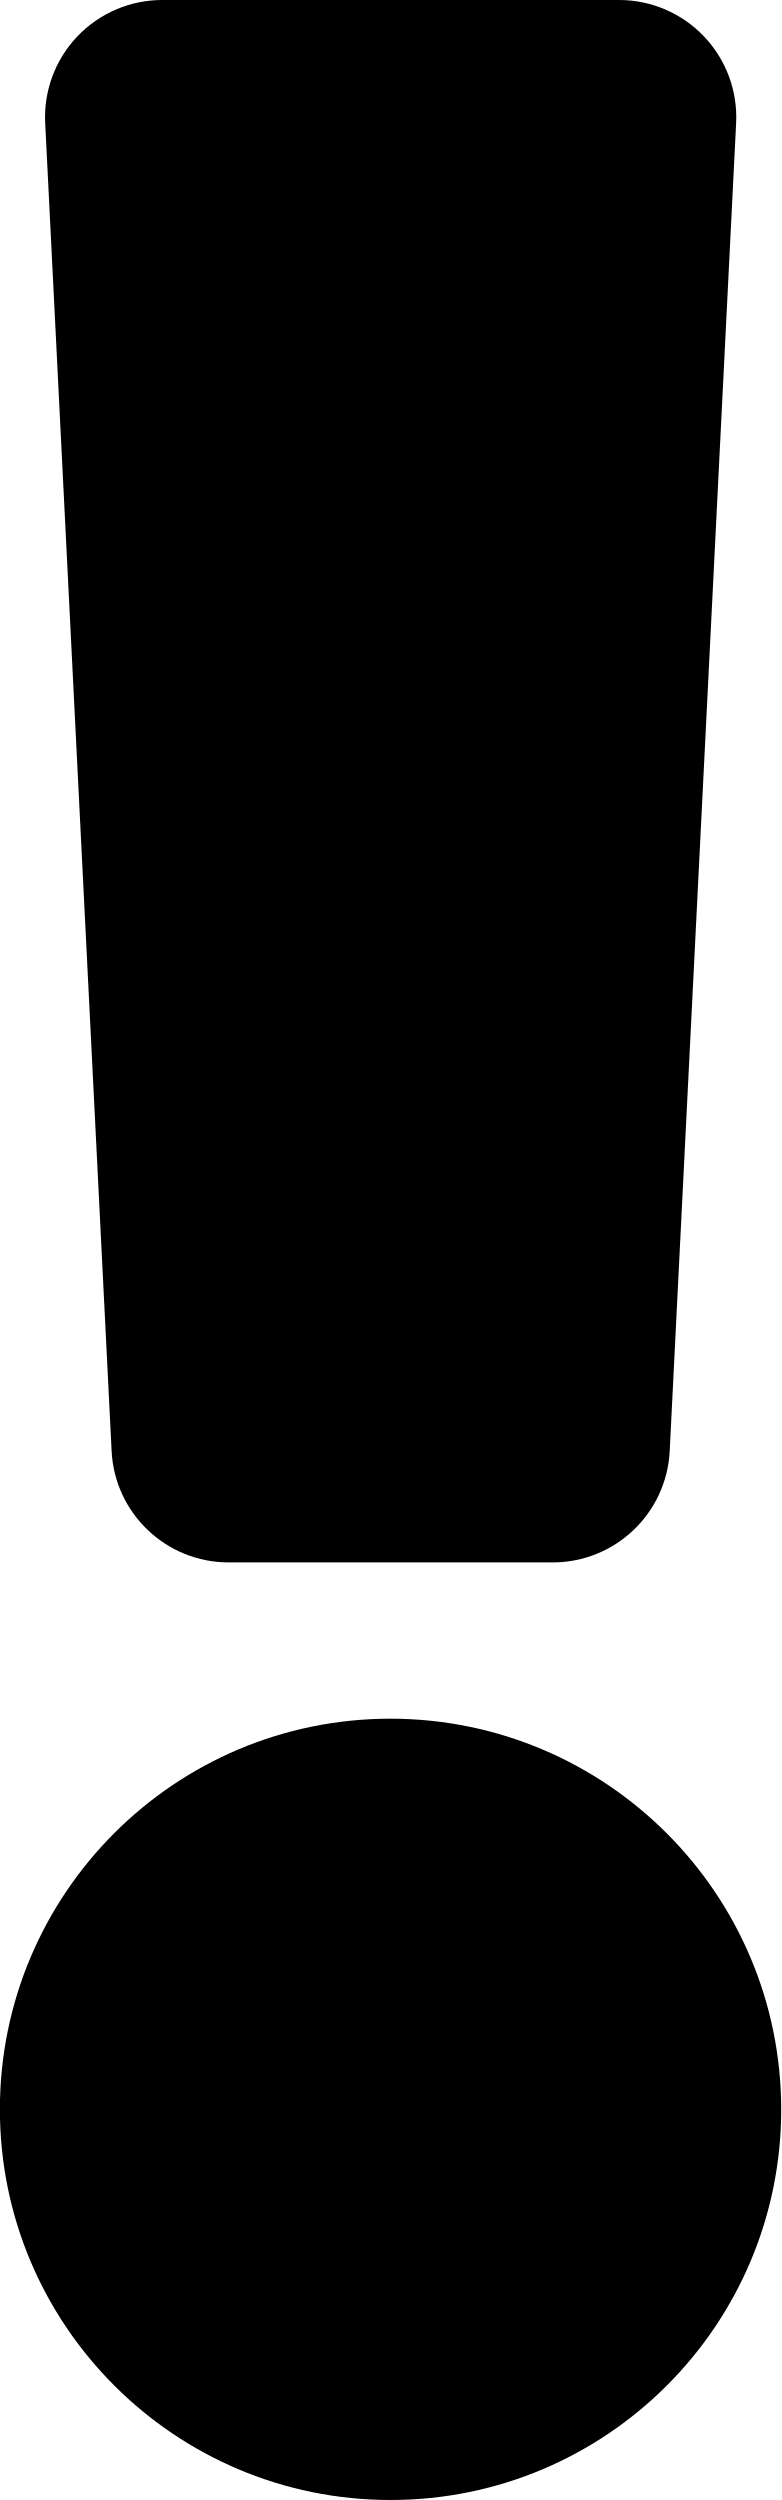
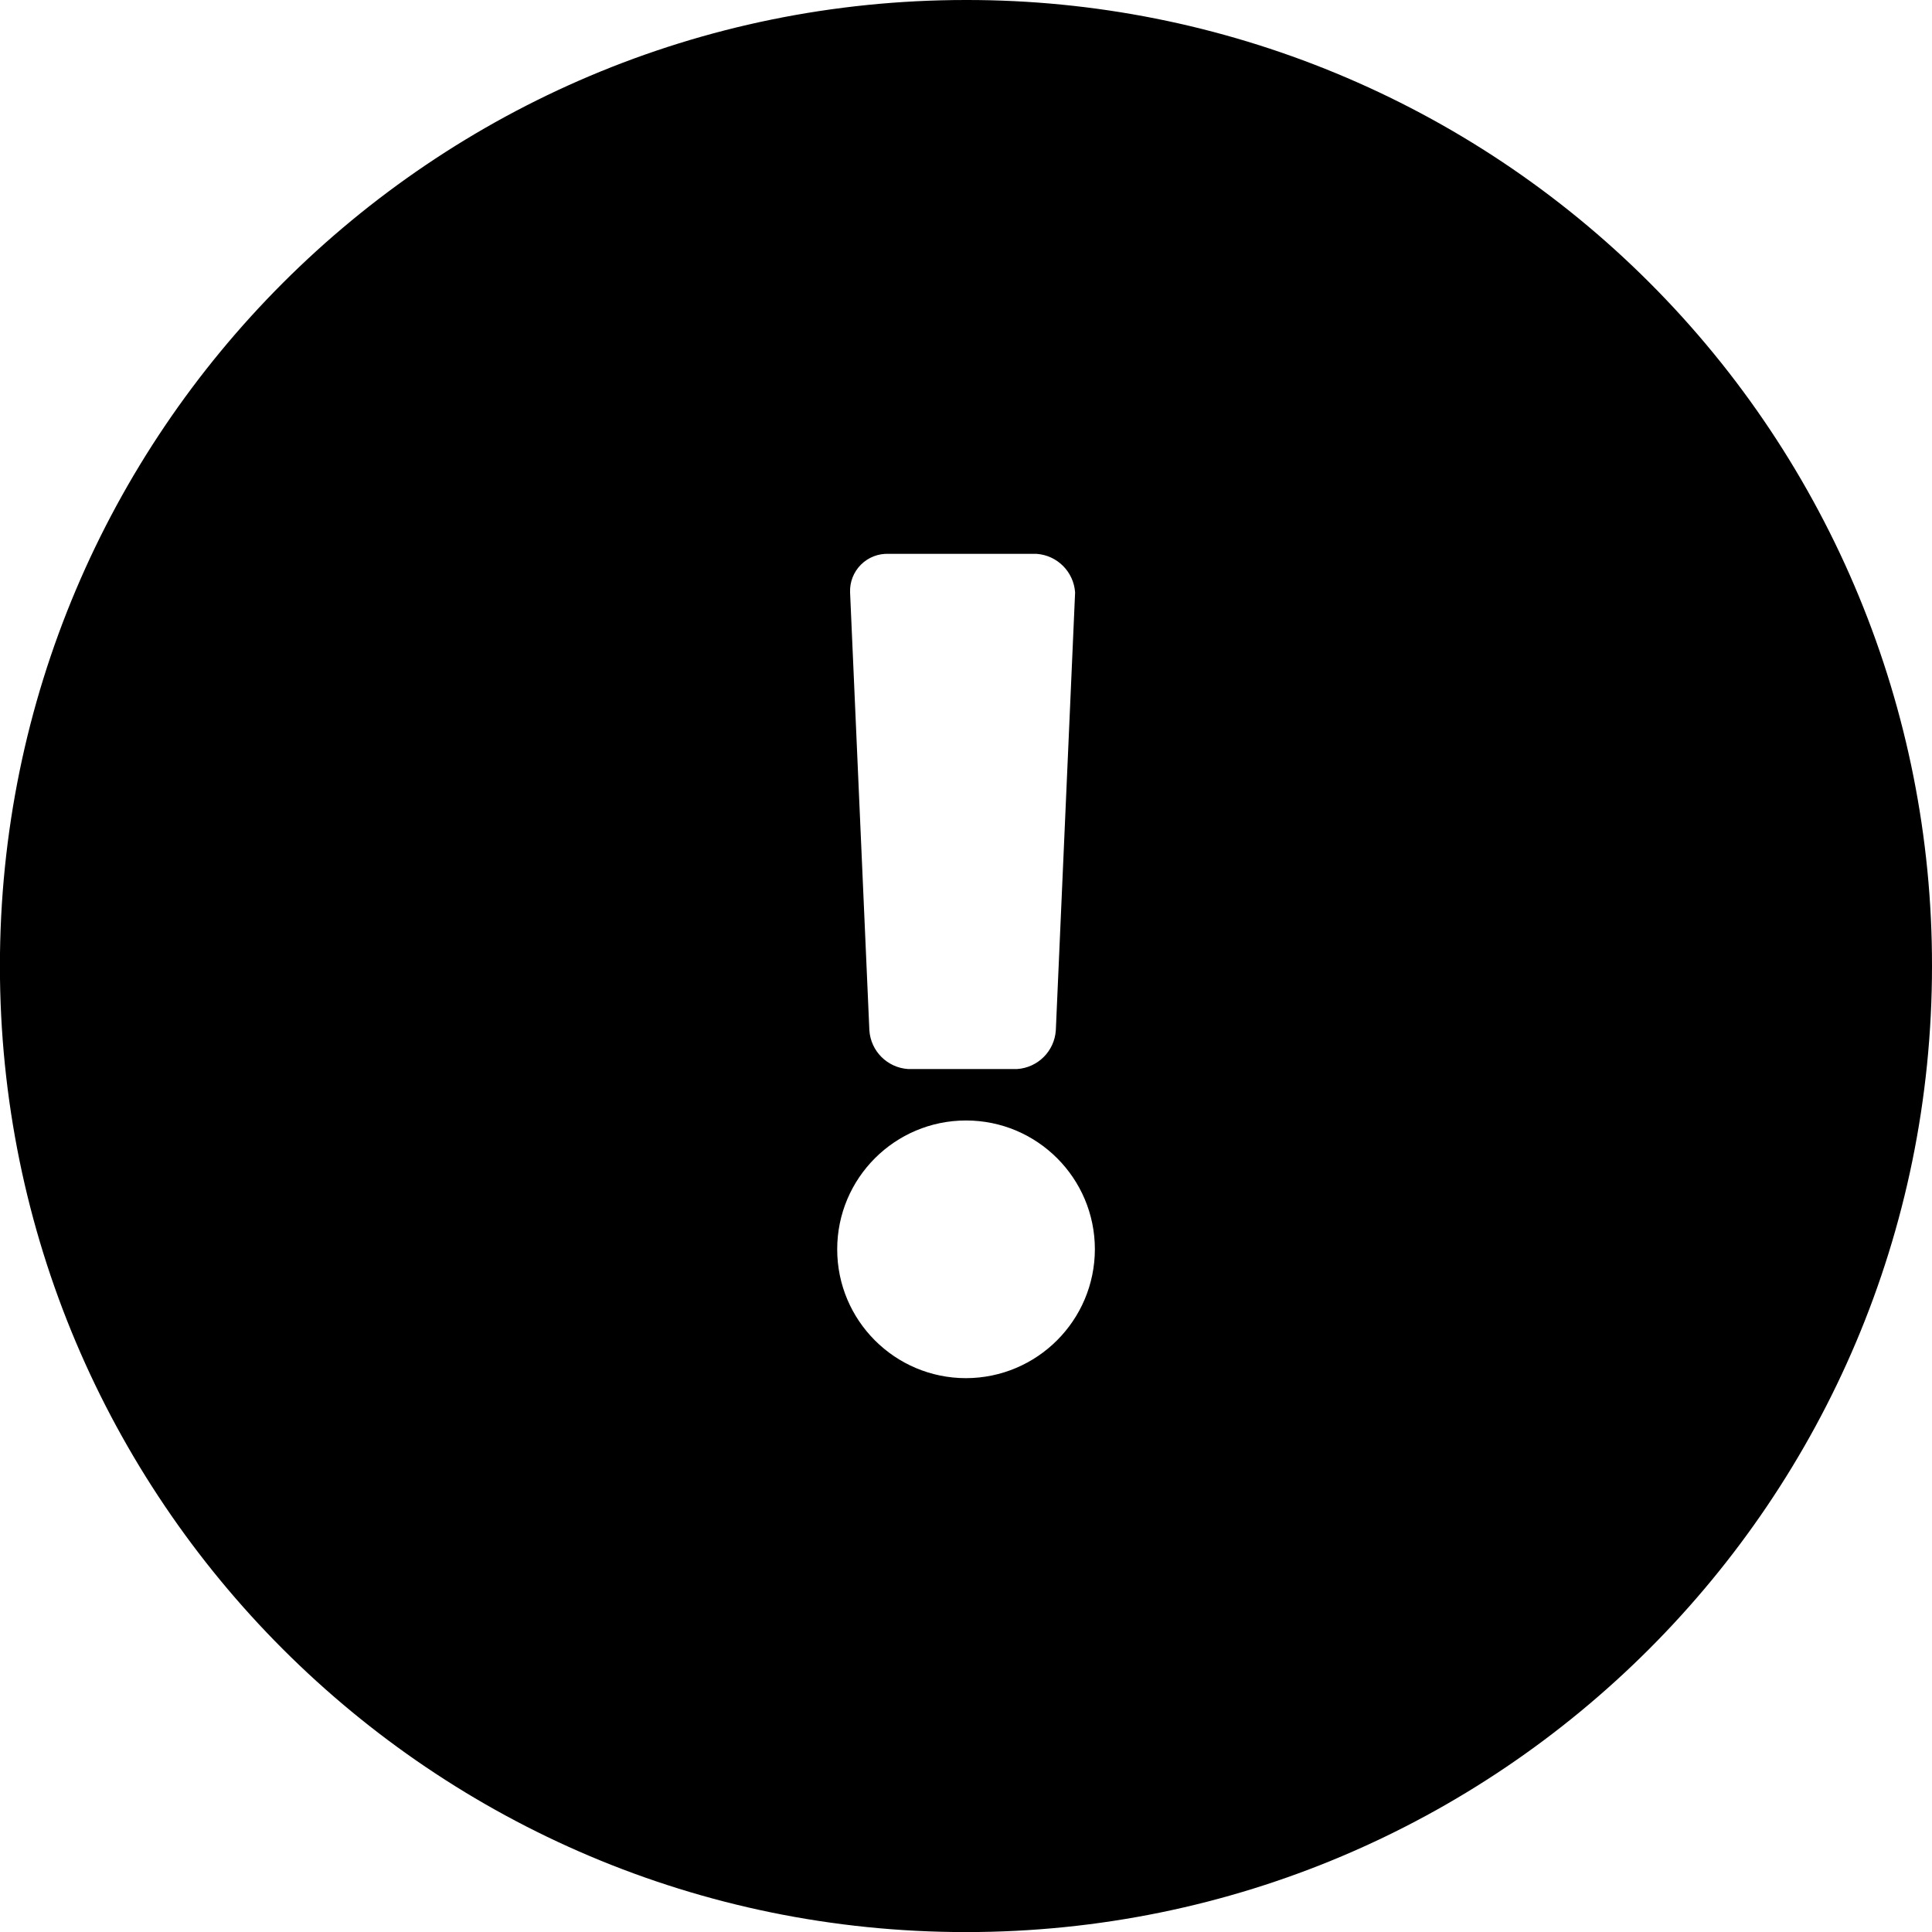
- <svg xmlns="http://www.w3.org/2000/svg" width="7.279" height="23.294" viewBox="0 0 7.279 23.294">
-   <path id="exclamation" d="M23.279,19.654a3.64,3.64,0,1,1-3.64-3.64A3.644,3.644,0,0,1,23.279,19.654ZM16.421,1.146l.619,12.375a1.092,1.092,0,0,0,1.091,1.037h3.018a1.092,1.092,0,0,0,1.091-1.037l.619-12.375A1.092,1.092,0,0,0,21.767,0H17.512A1.092,1.092,0,0,0,16.421,1.146Z" transform="translate(-16)" />
+ <svg xmlns="http://www.w3.org/2000/svg" width="23.543" height="23.543" viewBox="0 0 23.543 23.543">
+   <path id="exclamation" d="M11.772,0A11.772,11.772,0,1,0,23.543,11.772,11.756,11.756,0,0,0,11.772,0ZM10.83,6.749h1.8a.506.506,0,0,1,.471.471l-.235,5.336a.506.506,0,0,1-.471.471H11.065a.506.506,0,0,1-.471-.471L10.359,7.22h0A.452.452,0,0,1,10.83,6.749Zm.942,10.045a1.57,1.57,0,1,1,1.57-1.57A1.574,1.574,0,0,1,11.772,16.794Z" />
</svg>
